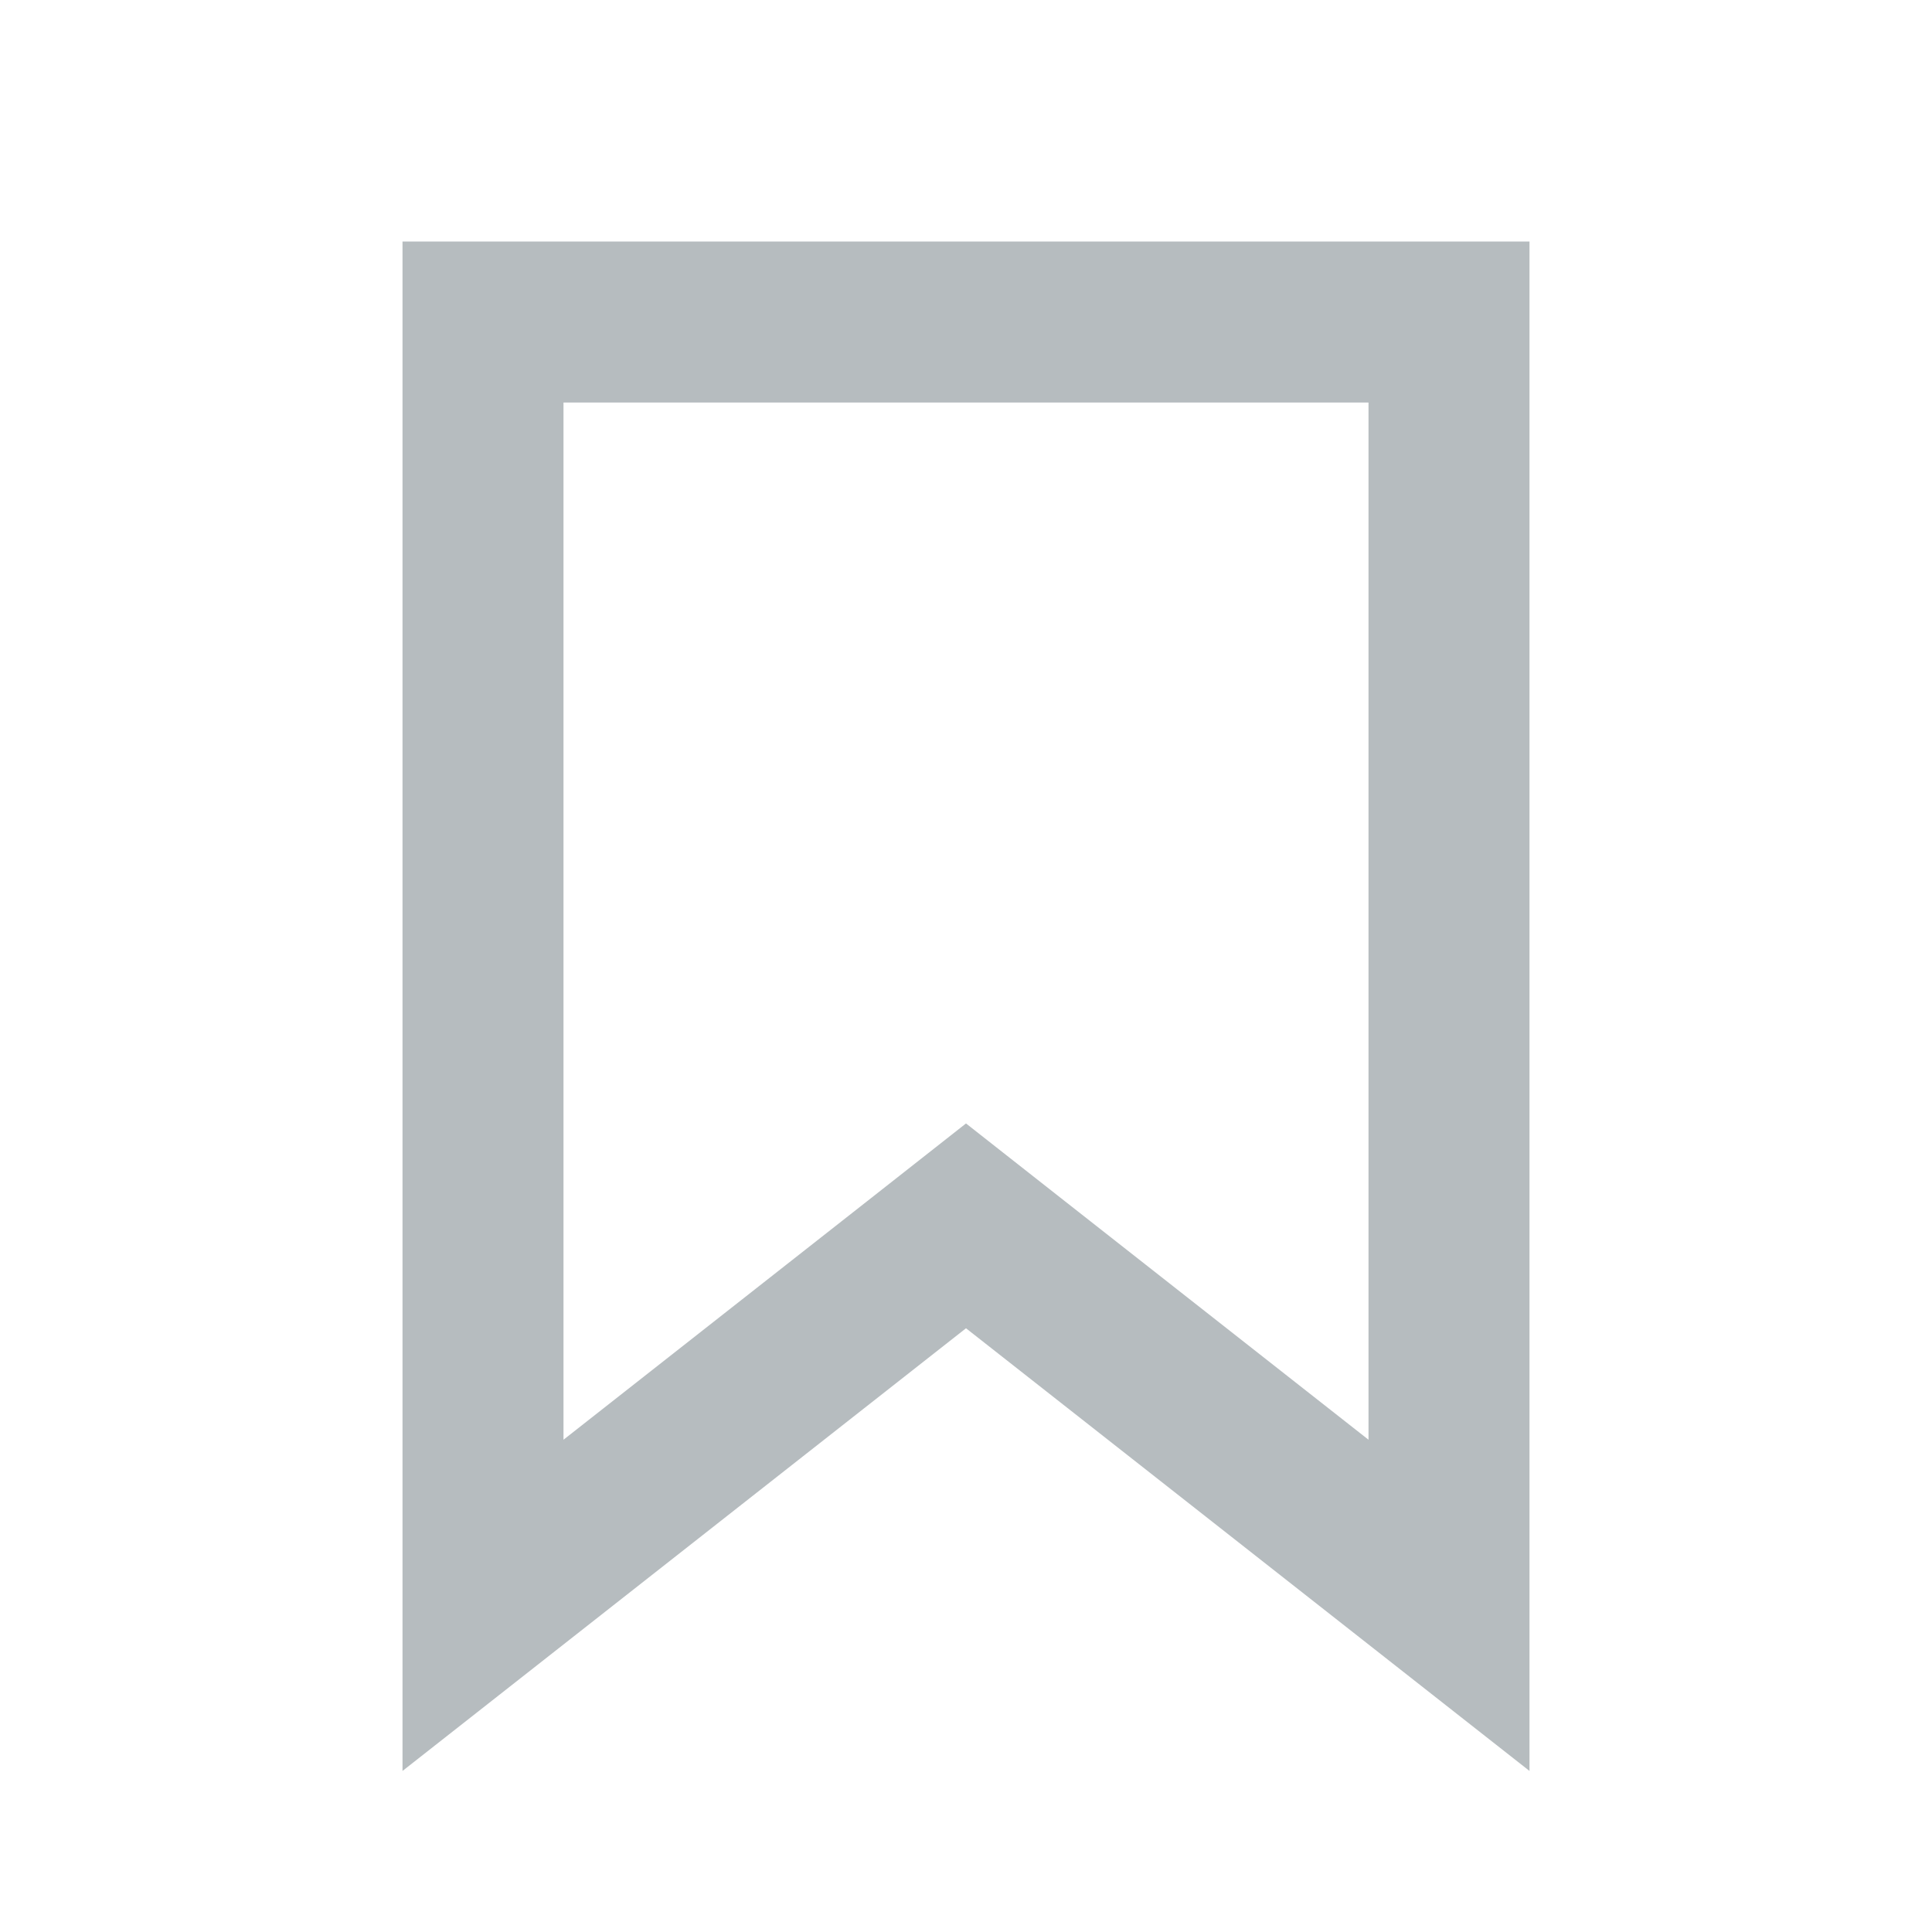
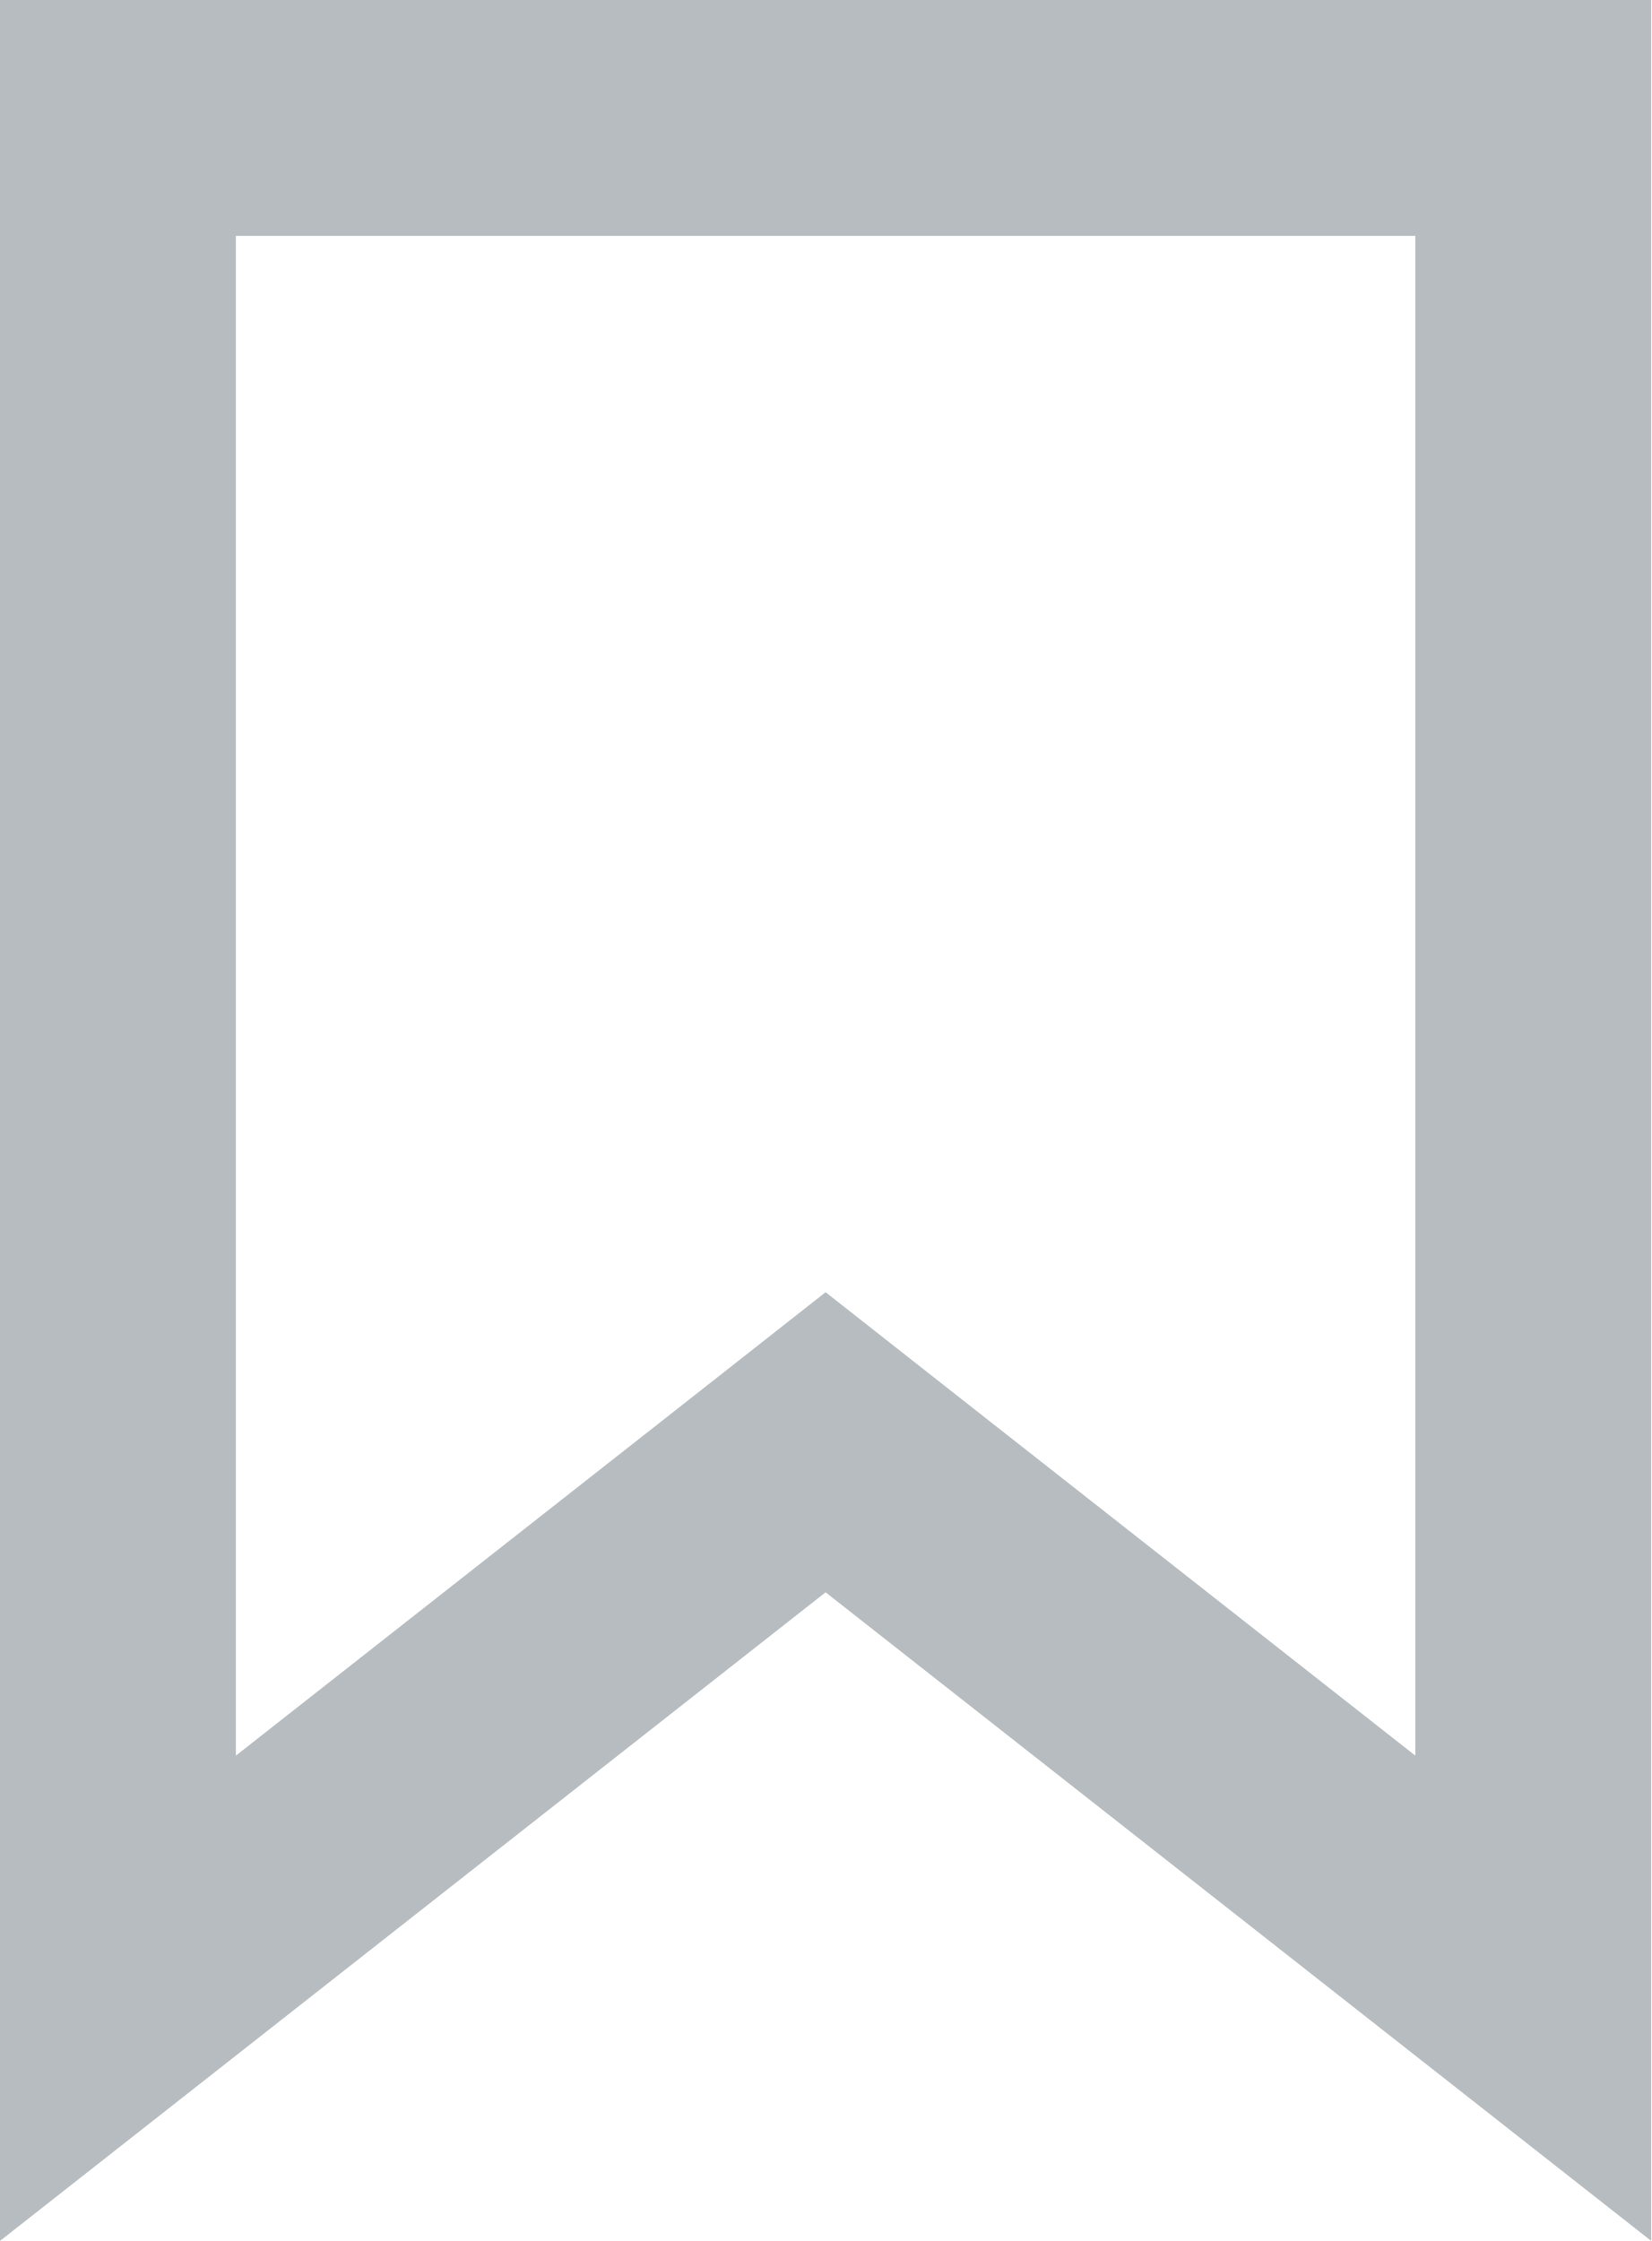
- <svg xmlns="http://www.w3.org/2000/svg" width="24" height="24" viewBox="0 0 24 24" fill="none">
-   <path d="M11.382 15.714L6 19.942V4L18 4V19.942L12.618 15.714L12 15.228L11.382 15.714Z" stroke="#B6BCBF" stroke-width="2" />
+ <svg xmlns="http://www.w3.org/2000/svg" width="14" height="19" viewBox="0 0 14 19" fill="none">
+   <path d="M6.382 12.714L1 16.942V1L13 1V16.942L7.618 12.714L7 12.228L6.382 12.714Z" stroke="#B6BCBF" stroke-width="2" />
</svg>
